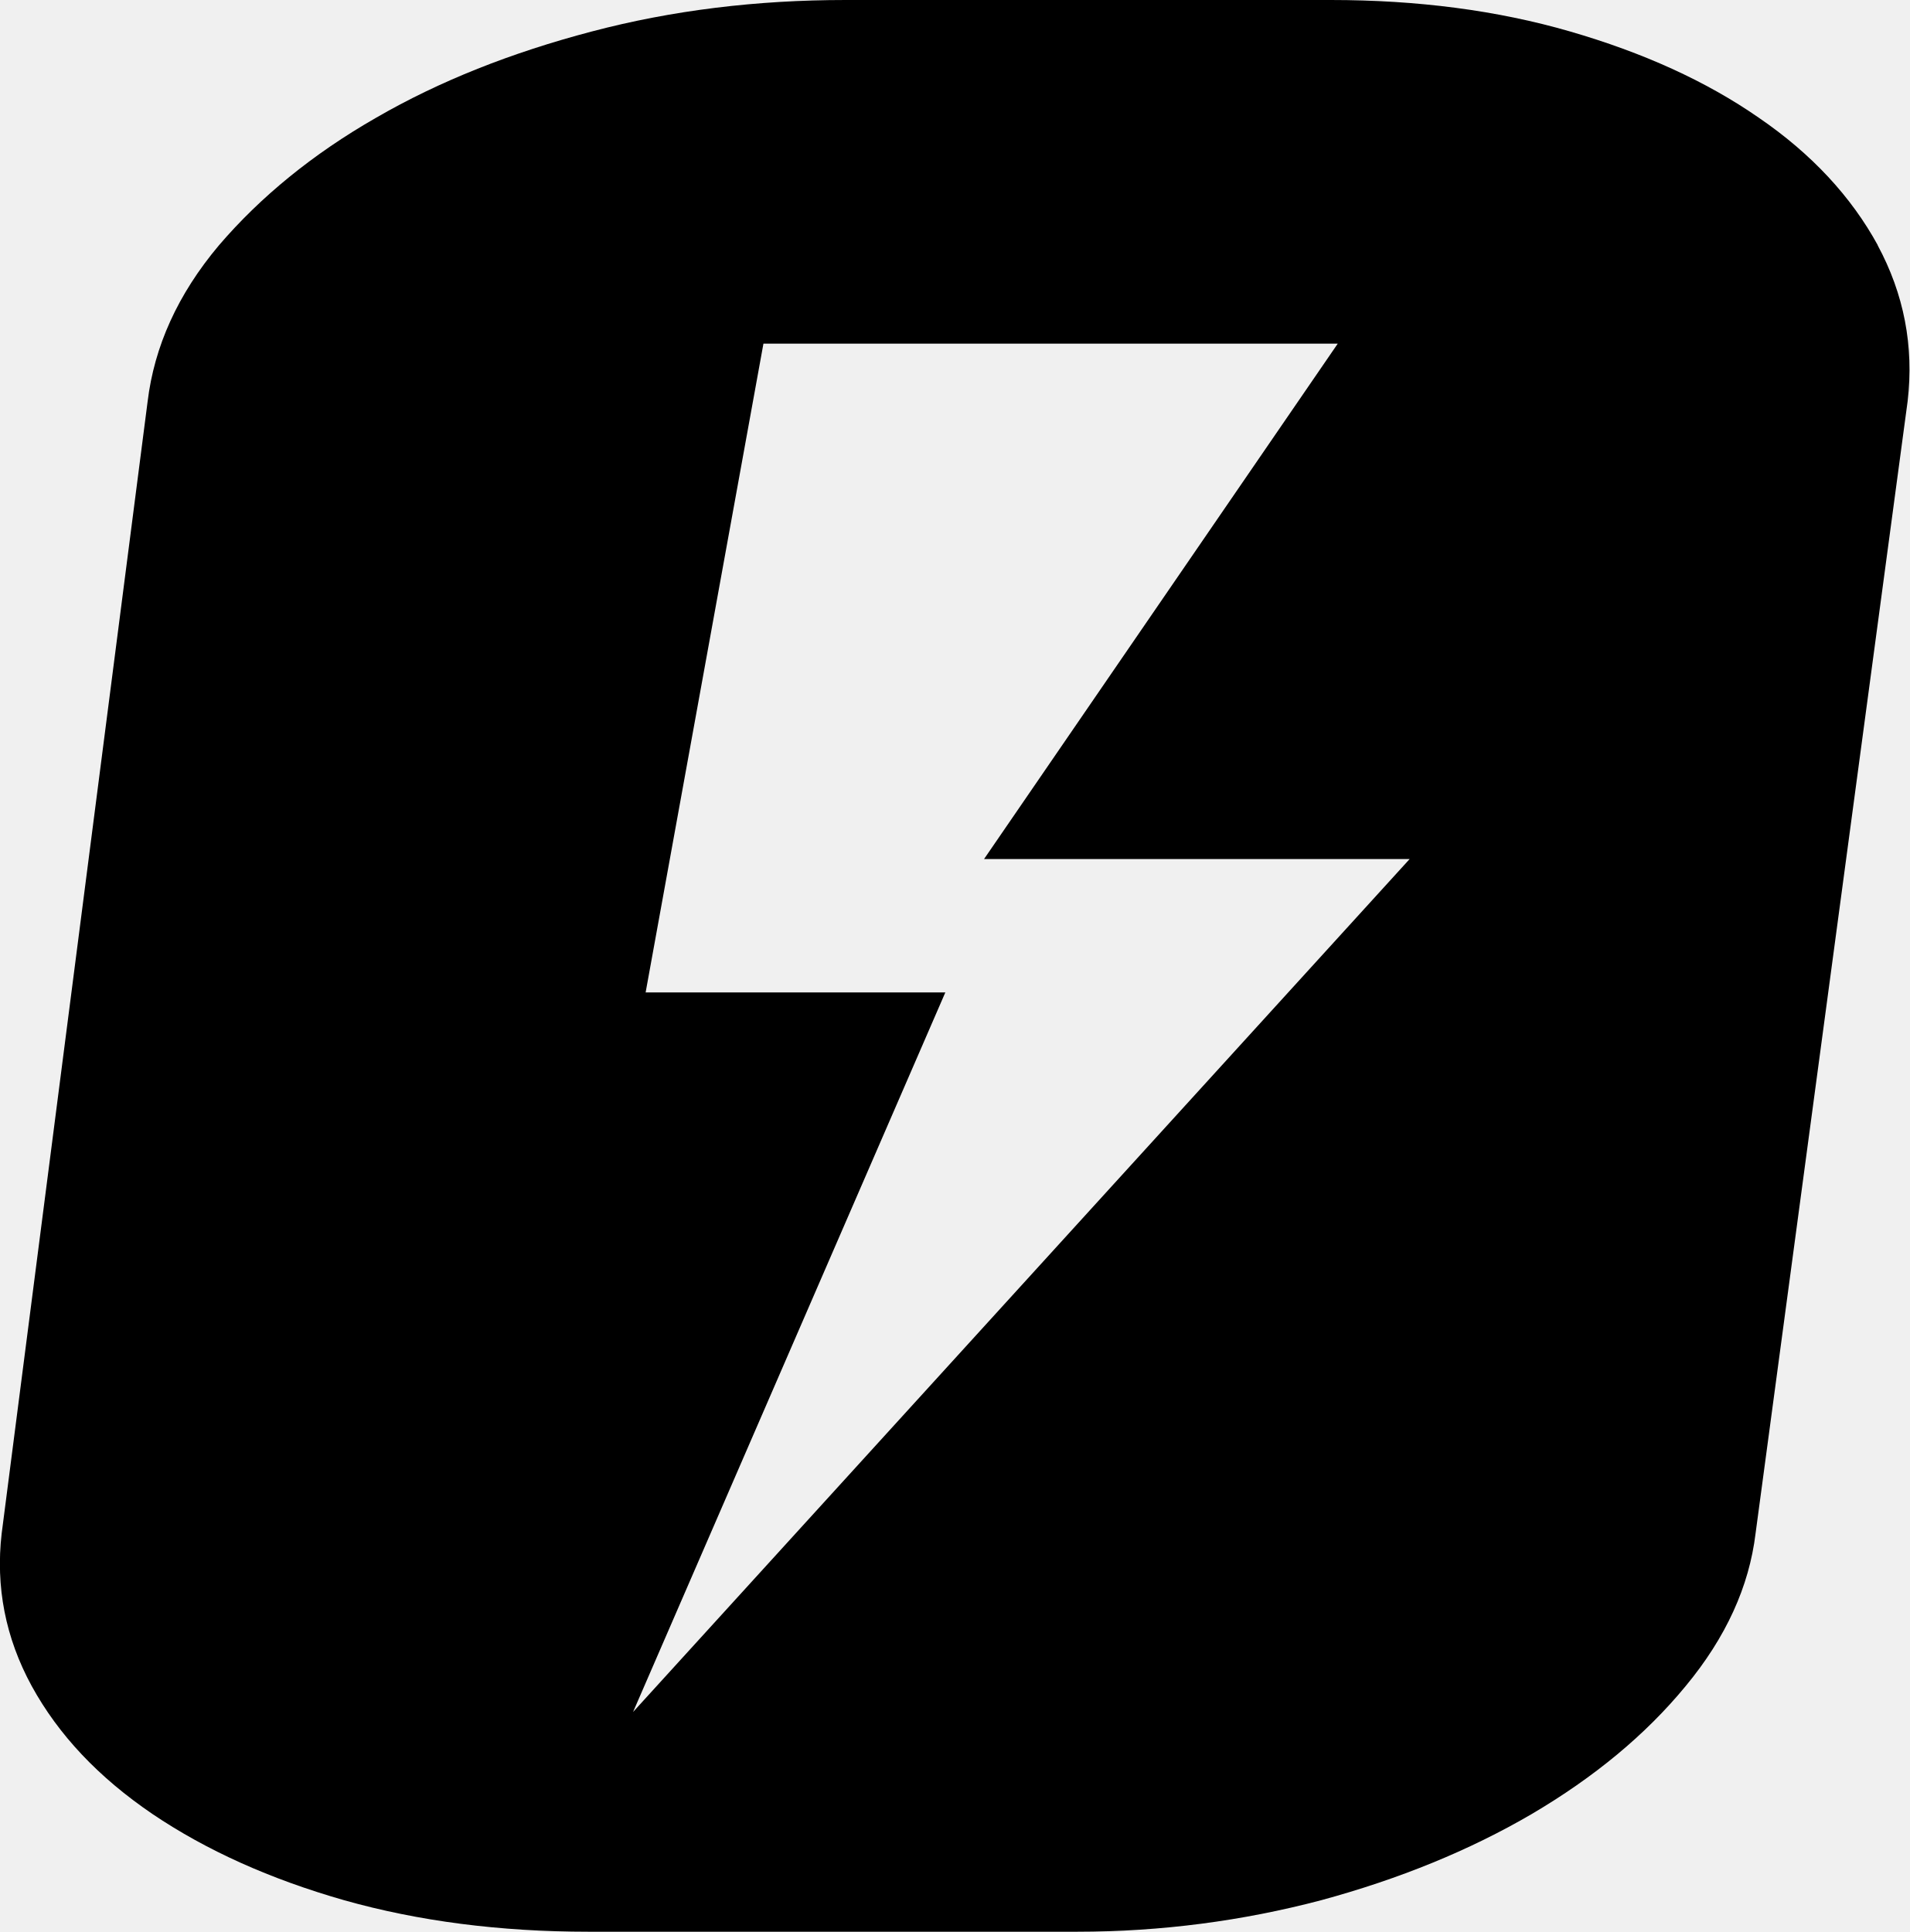
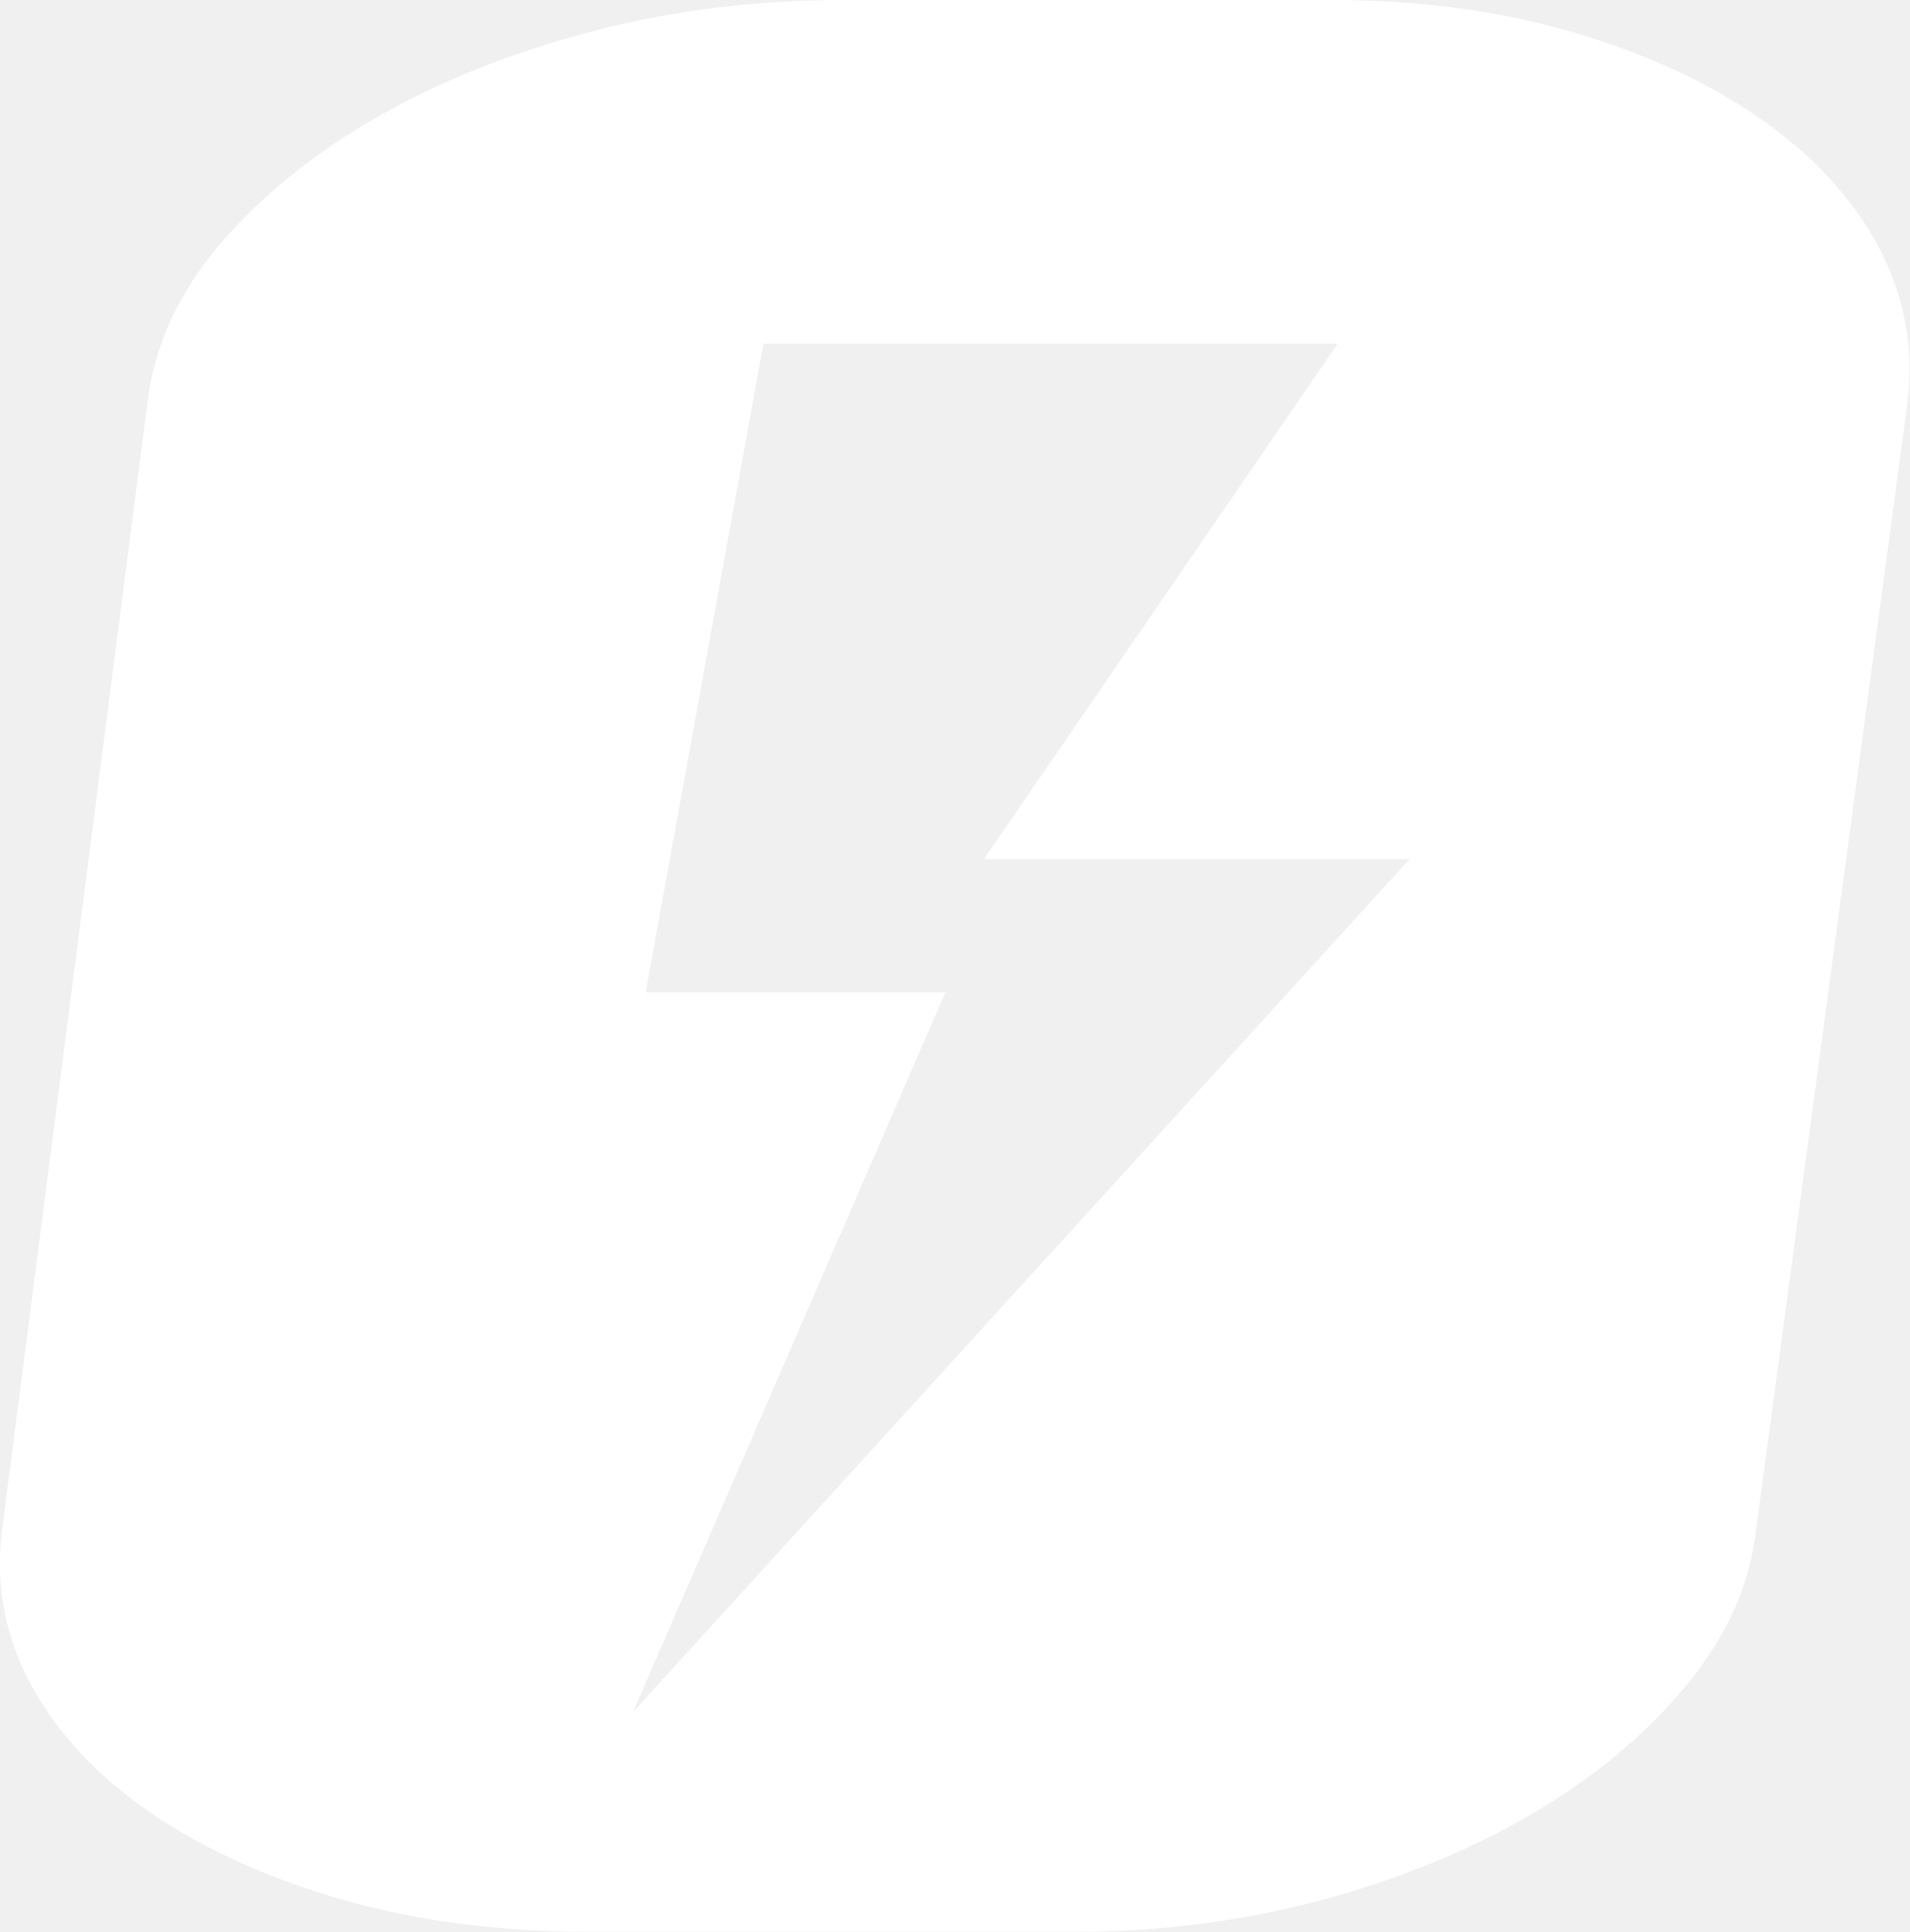
<svg xmlns="http://www.w3.org/2000/svg" id="Capa_2" data-name="Capa 2" viewBox="0 0 68.56 69.38">
  <defs>
-     
+     <style>
+       .cls-1 {
+         fill: #fff;
+       }
+     </style>
  </defs>
  <g id="Capa_1-2" data-name="Capa 1">
    <path class="cls-1" d="M67.42,8.81c-.95-1.74-2.37-3.28-4.27-4.58-1.9-1.32-4.16-2.34-6.78-3.1-2.62-.76-5.49-1.13-8.59-1.13h-17.42c-3.19,0-6.23.37-9.11,1.13-2.89.76-5.47,1.78-7.75,3.1-2.27,1.3-4.15,2.84-5.64,4.58-1.48,1.76-2.32,3.63-2.56,5.61L.06,55.07c-.22,1.9.13,3.74,1.08,5.48.96,1.75,2.39,3.27,4.33,4.59,1.94,1.31,4.23,2.34,6.89,3.1,2.66.75,5.58,1.13,8.77,1.13h17.54c3.03,0,5.95-.39,8.76-1.13,2.8-.76,5.33-1.79,7.57-3.1,2.24-1.32,4.08-2.84,5.52-4.59,1.45-1.75,2.28-3.58,2.51-5.48l5.46-40.66c.23-1.98-.13-3.85-1.08-5.61M22.72,61.5l11.22-25.86h-10.76l4.23-23.3h20.62l-12.7,18.51h15.28l-27.9,30.65Z" />
  </g>
</svg>
